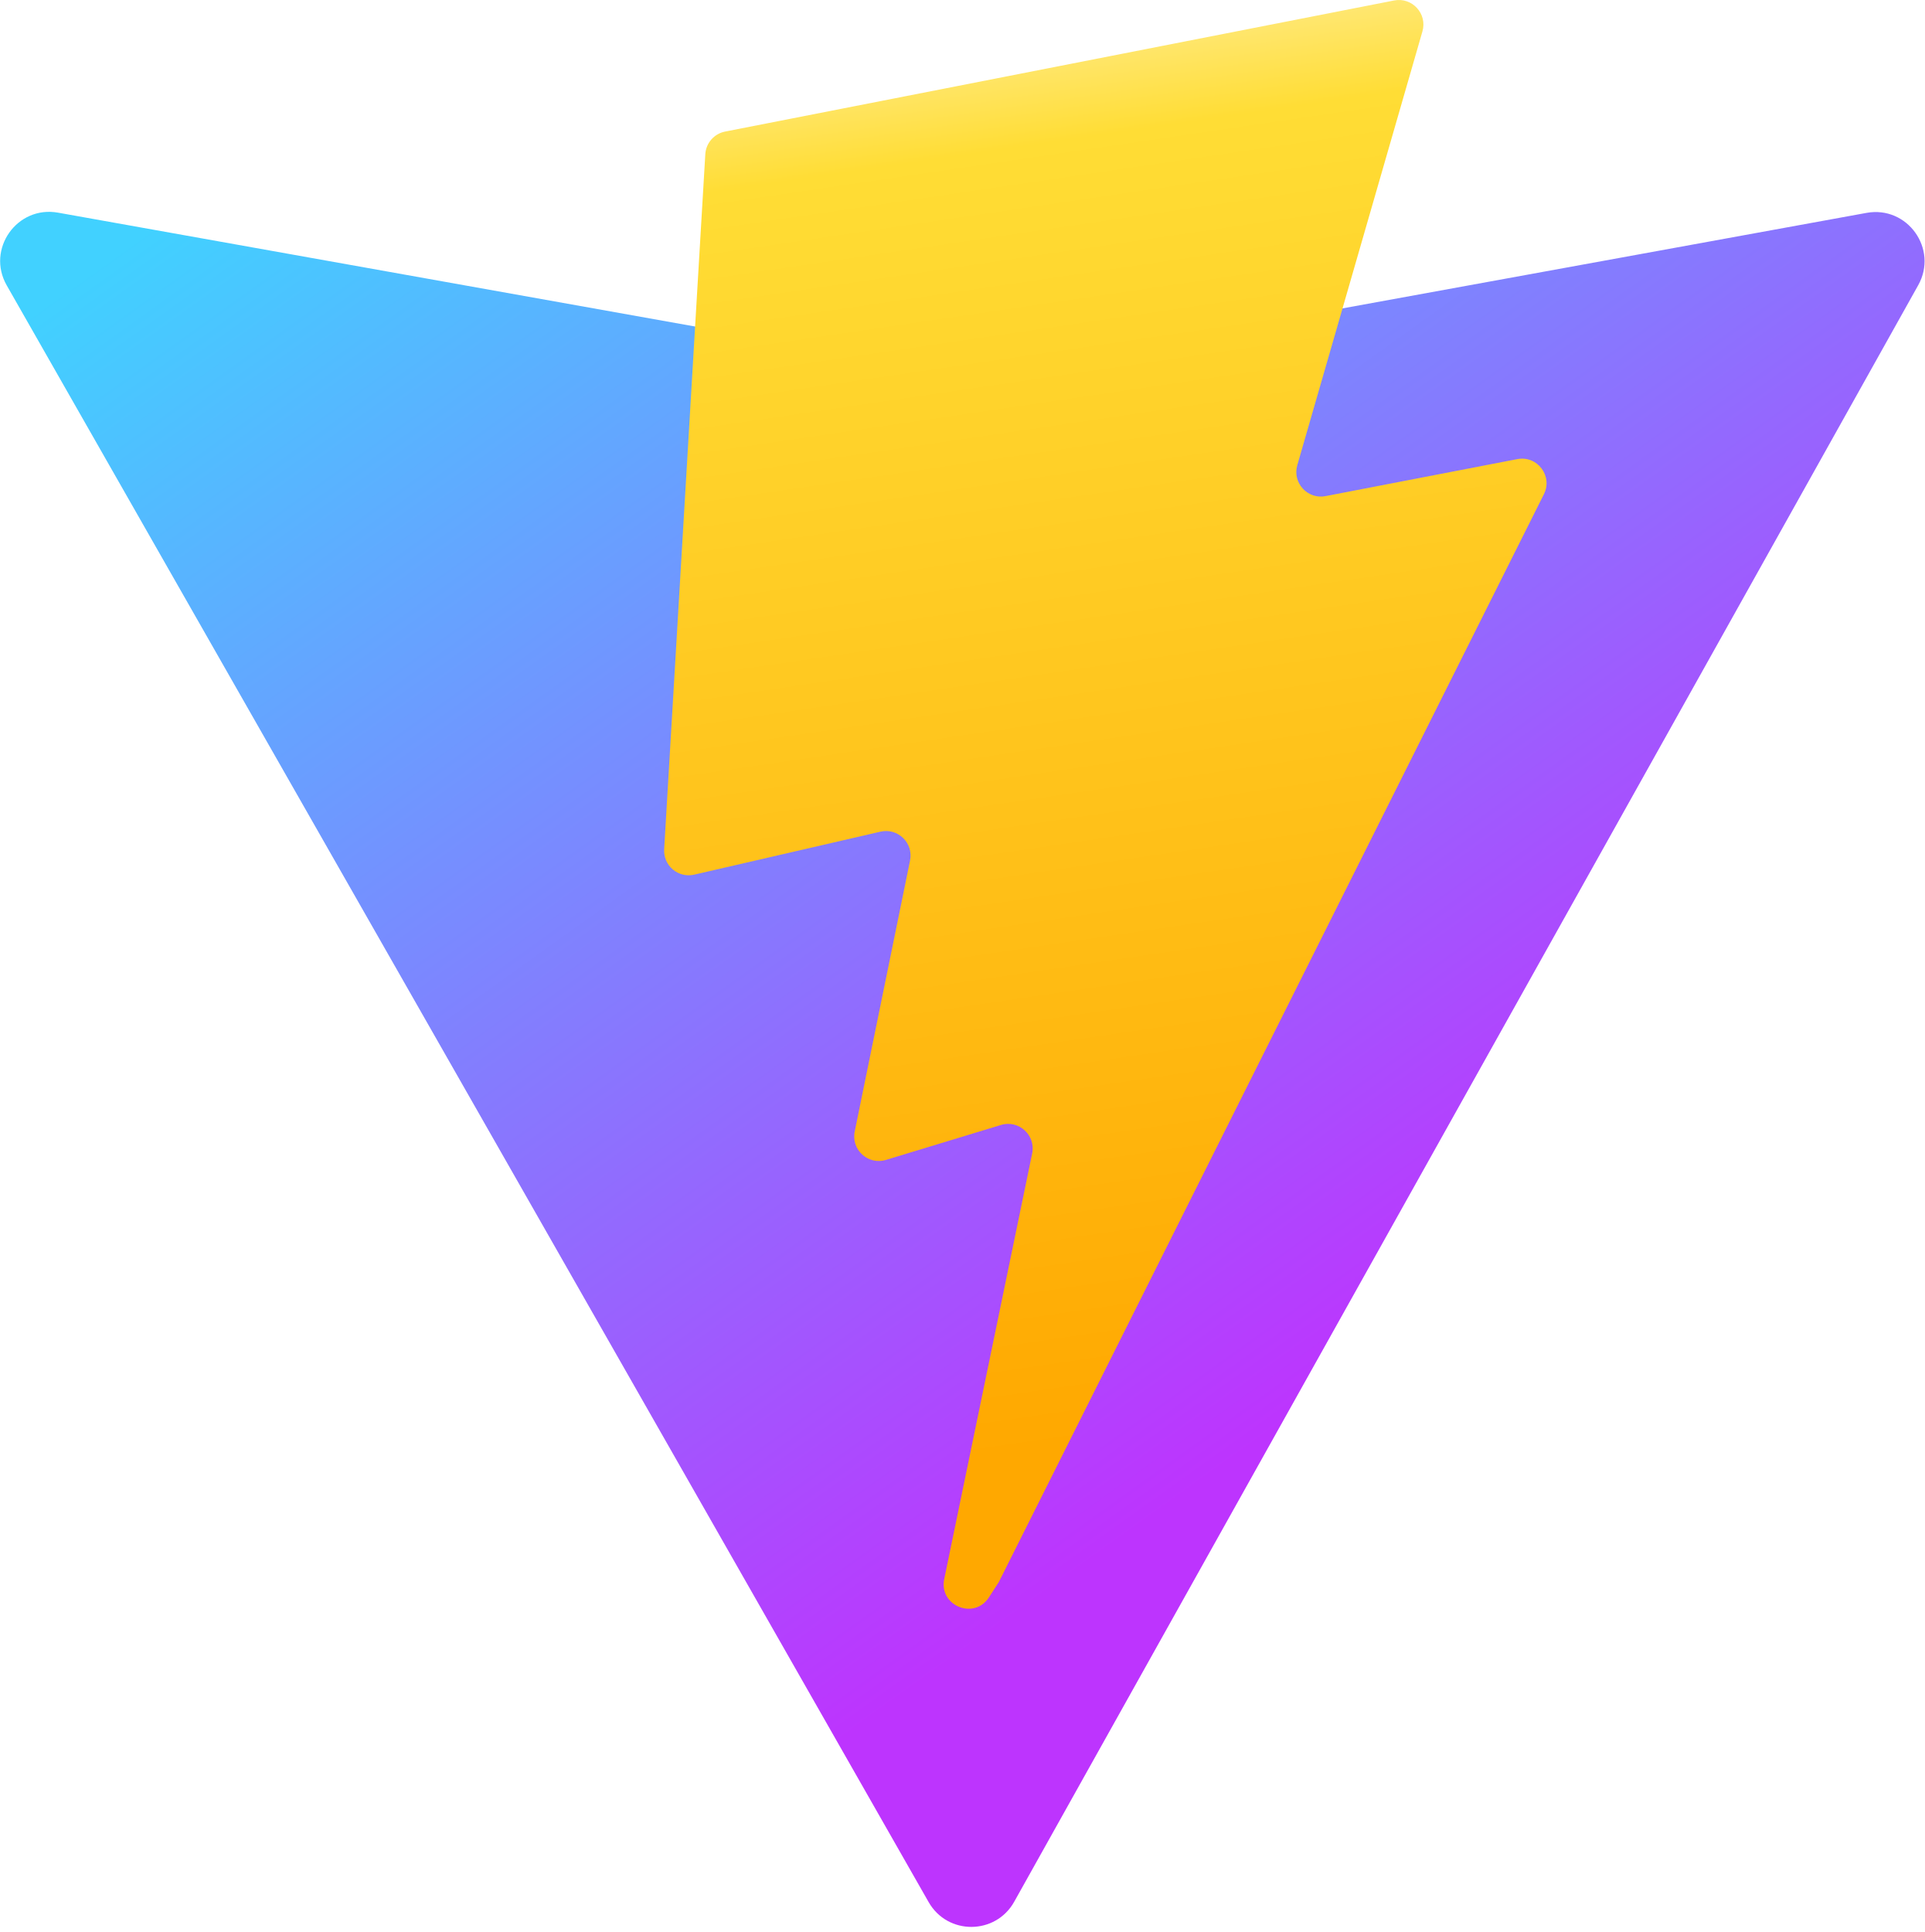
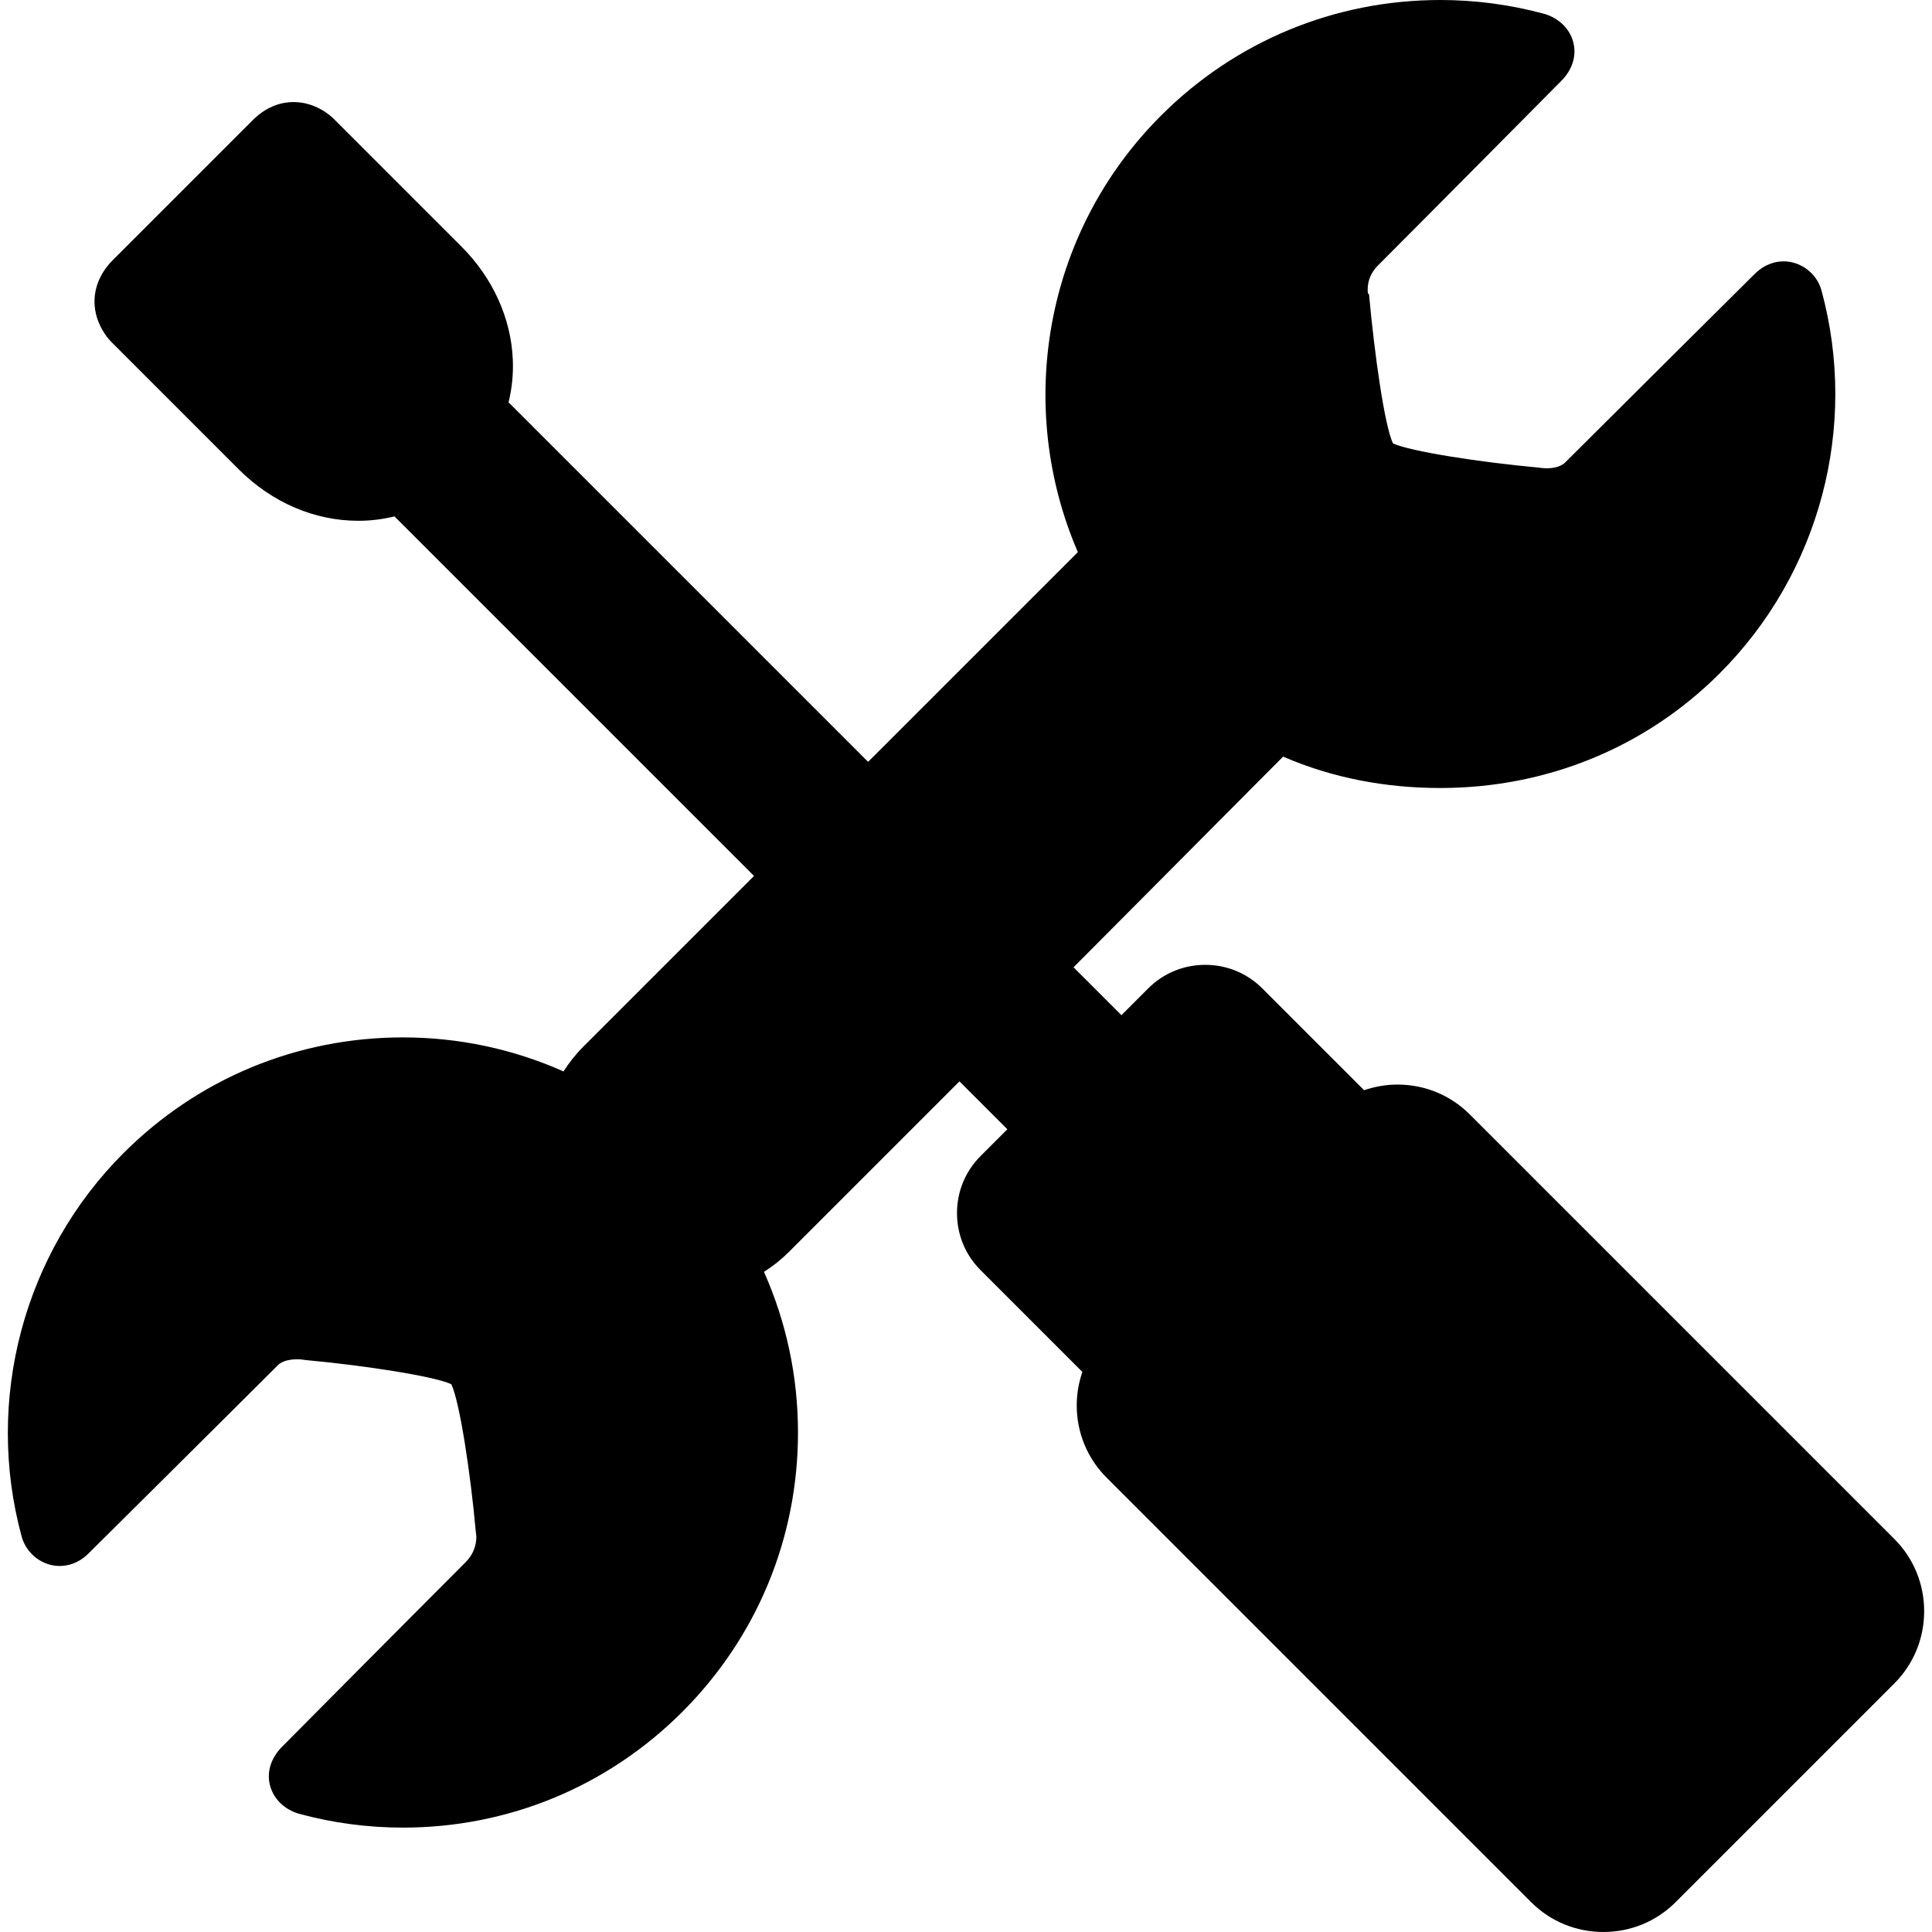
- <svg xmlns="http://www.w3.org/2000/svg" aria-hidden="true" role="img" class="iconify iconify--logos" width="31.88" height="32" preserveAspectRatio="xMidYMid meet" viewBox="0 0 256 257">
-   <defs>
-     <linearGradient id="IconifyId1813088fe1fbc01fb466" x1="-.828%" x2="57.636%" y1="7.652%" y2="78.411%">
-       <stop offset="0%" stop-color="#41D1FF" />
-       <stop offset="100%" stop-color="#BD34FE" />
-     </linearGradient>
-     <linearGradient id="IconifyId1813088fe1fbc01fb467" x1="43.376%" x2="50.316%" y1="2.242%" y2="89.03%">
-       <stop offset="0%" stop-color="#FFEA83" />
-       <stop offset="8.333%" stop-color="#FFDD35" />
-       <stop offset="100%" stop-color="#FFA800" />
-     </linearGradient>
-   </defs>
-   <path fill="url(#IconifyId1813088fe1fbc01fb466)" d="M255.153 37.938L134.897 252.976c-2.483 4.44-8.862 4.466-11.382.048L.875 37.958c-2.746-4.814 1.371-10.646 6.827-9.67l120.385 21.517a6.537 6.537 0 0 0 2.322-.004l117.867-21.483c5.438-.991 9.574 4.796 6.877 9.62Z" />
-   <path fill="url(#IconifyId1813088fe1fbc01fb467)" d="M185.432.063L96.44 17.501a3.268 3.268 0 0 0-2.634 3.014l-5.474 92.456a3.268 3.268 0 0 0 3.997 3.378l24.777-5.718c2.318-.535 4.413 1.507 3.936 3.838l-7.361 36.047c-.495 2.426 1.782 4.5 4.151 3.78l15.304-4.649c2.372-.72 4.652 1.36 4.15 3.788l-11.698 56.621c-.732 3.542 3.979 5.473 5.943 2.437l1.313-2.028l72.516-144.72c1.215-2.423-.88-5.186-3.54-4.672l-25.505 4.922c-2.396.462-4.435-1.77-3.759-4.114l16.646-57.705c.677-2.35-1.37-4.583-3.769-4.113Z" />
+ <svg xmlns="http://www.w3.org/2000/svg" fill="#000000" height="800px" width="800px" version="1.1" id="Capa_1" viewBox="0 0 359.211 359.211" xml:space="preserve">
+   <path d="M352.203,286.132l-78.933-78.933c-3.578-3.578-8.35-5.548-13.436-5.548c-2.151,0-4.238,0.373-6.21,1.05l-18.929-18.929  c-2.825-2.826-6.593-4.382-10.607-4.382c-4.014,0-7.781,1.556-10.606,4.381l-4.978,4.978l-8.904-8.904l38.965-39.17  c9.105,3.949,19.001,5.837,29.224,5.837c0.002,0,0.004,0,0.007,0c19.618,0,38.064-7.437,51.939-21.312  c18.59-18.588,25.842-45.811,18.926-71.207c-0.859-3.159-3.825-5.401-7.053-5.401c-1.389,0-3.453,0.435-5.39,2.372  c-0.265,0.262-26.512,26.322-35.186,34.996c-0.955,0.955-2.531,1.104-3.45,1.104c-0.659,0-1.022-0.069-1.022-0.069v0.002  l-0.593-0.068c-10.782-0.99-23.716-2.984-26.98-4.489c-1.556-3.289-3.427-16.533-4.427-27.489v-0.147l-0.234-0.308  c-0.058-0.485-0.31-2.958,1.863-5.131c9.028-9.029,33.847-34.072,34.083-34.311c2.1-2.099,2.9-4.739,2.232-7.245  c-0.801-3.004-3.355-4.686-5.469-5.257C280.772,0.859,274.292,0,267.788,0c-19.62,0-38.068,7.64-51.941,21.512  c-21.901,21.901-27.036,54.296-15.446,81.141l-38.996,38.995L94.682,74.927c-0.041-0.041-0.086-0.075-0.128-0.115  c0.63-2.567,0.907-5.233,0.791-7.947c-0.329-7.73-3.723-15.2-9.558-21.034L62.041,22.083c-0.519-0.519-3.318-3.109-7.465-3.109  c-1.926,0-4.803,0.583-7.58,3.359L20.971,48.359c-3.021,3.021-4.098,6.903-2.954,10.652c0.767,2.512,2.258,4.139,2.697,4.578  l23.658,23.658c6.179,6.179,14.084,9.582,22.259,9.582c0,0,0,0,0.001,0c2.287,0,4.539-0.281,6.721-0.818  c0.041,0.042,0.075,0.087,0.116,0.128l66.722,66.722l-31.692,31.692c-1.428,1.428-2.669,2.991-3.726,4.654  c-9.281-4.133-19.404-6.327-29.869-6.327c-19.623,0-38.071,7.642-51.946,21.517c-18.589,18.589-25.841,45.914-18.926,71.31  c0.859,3.158,3.825,5.451,7.052,5.451c0,0,0,0,0.001,0c1.389,0,3.453-0.41,5.39-2.347c0.265-0.262,26.513-26.309,35.187-34.983  c0.955-0.955,2.639-1.097,3.557-1.097c0.66,0,1.125,0.072,1.132,0.072h-0.001l0.487,0.069c10.779,0.988,23.813,2.982,27.078,4.489  c1.556,3.29,3.575,16.534,4.554,27.49l0.07,0.501c0.006,0.026,0.362,2.771-1.952,5.086c-9.029,9.029-33.888,34.072-34.124,34.311  c-2.1,2.099-2.92,4.74-2.252,7.245c0.802,3.004,3.346,4.685,5.459,5.256c6.264,1.694,12.738,2.553,19.243,2.553  c19.621,0,38.066-7.64,51.938-21.512c13.876-13.875,21.518-32.324,21.517-51.947c0-10.465-2.193-20.586-6.326-29.868  c1.664-1.057,3.227-2.298,4.654-3.726l31.693-31.693l8.904,8.904l-4.979,4.979c-2.826,2.825-4.382,6.592-4.382,10.606  c0,4.015,1.556,7.782,4.382,10.607l18.929,18.929c-0.677,1.972-1.05,4.059-1.05,6.209c0,5.086,1.971,9.857,5.549,13.435  l78.934,78.934c3.577,3.577,8.349,5.548,13.435,5.548c5.086,0,9.857-1.971,13.435-5.548l40.659-40.66  c3.578-3.578,5.549-8.349,5.549-13.435C357.752,294.482,355.782,289.71,352.203,286.132z" />
</svg>
